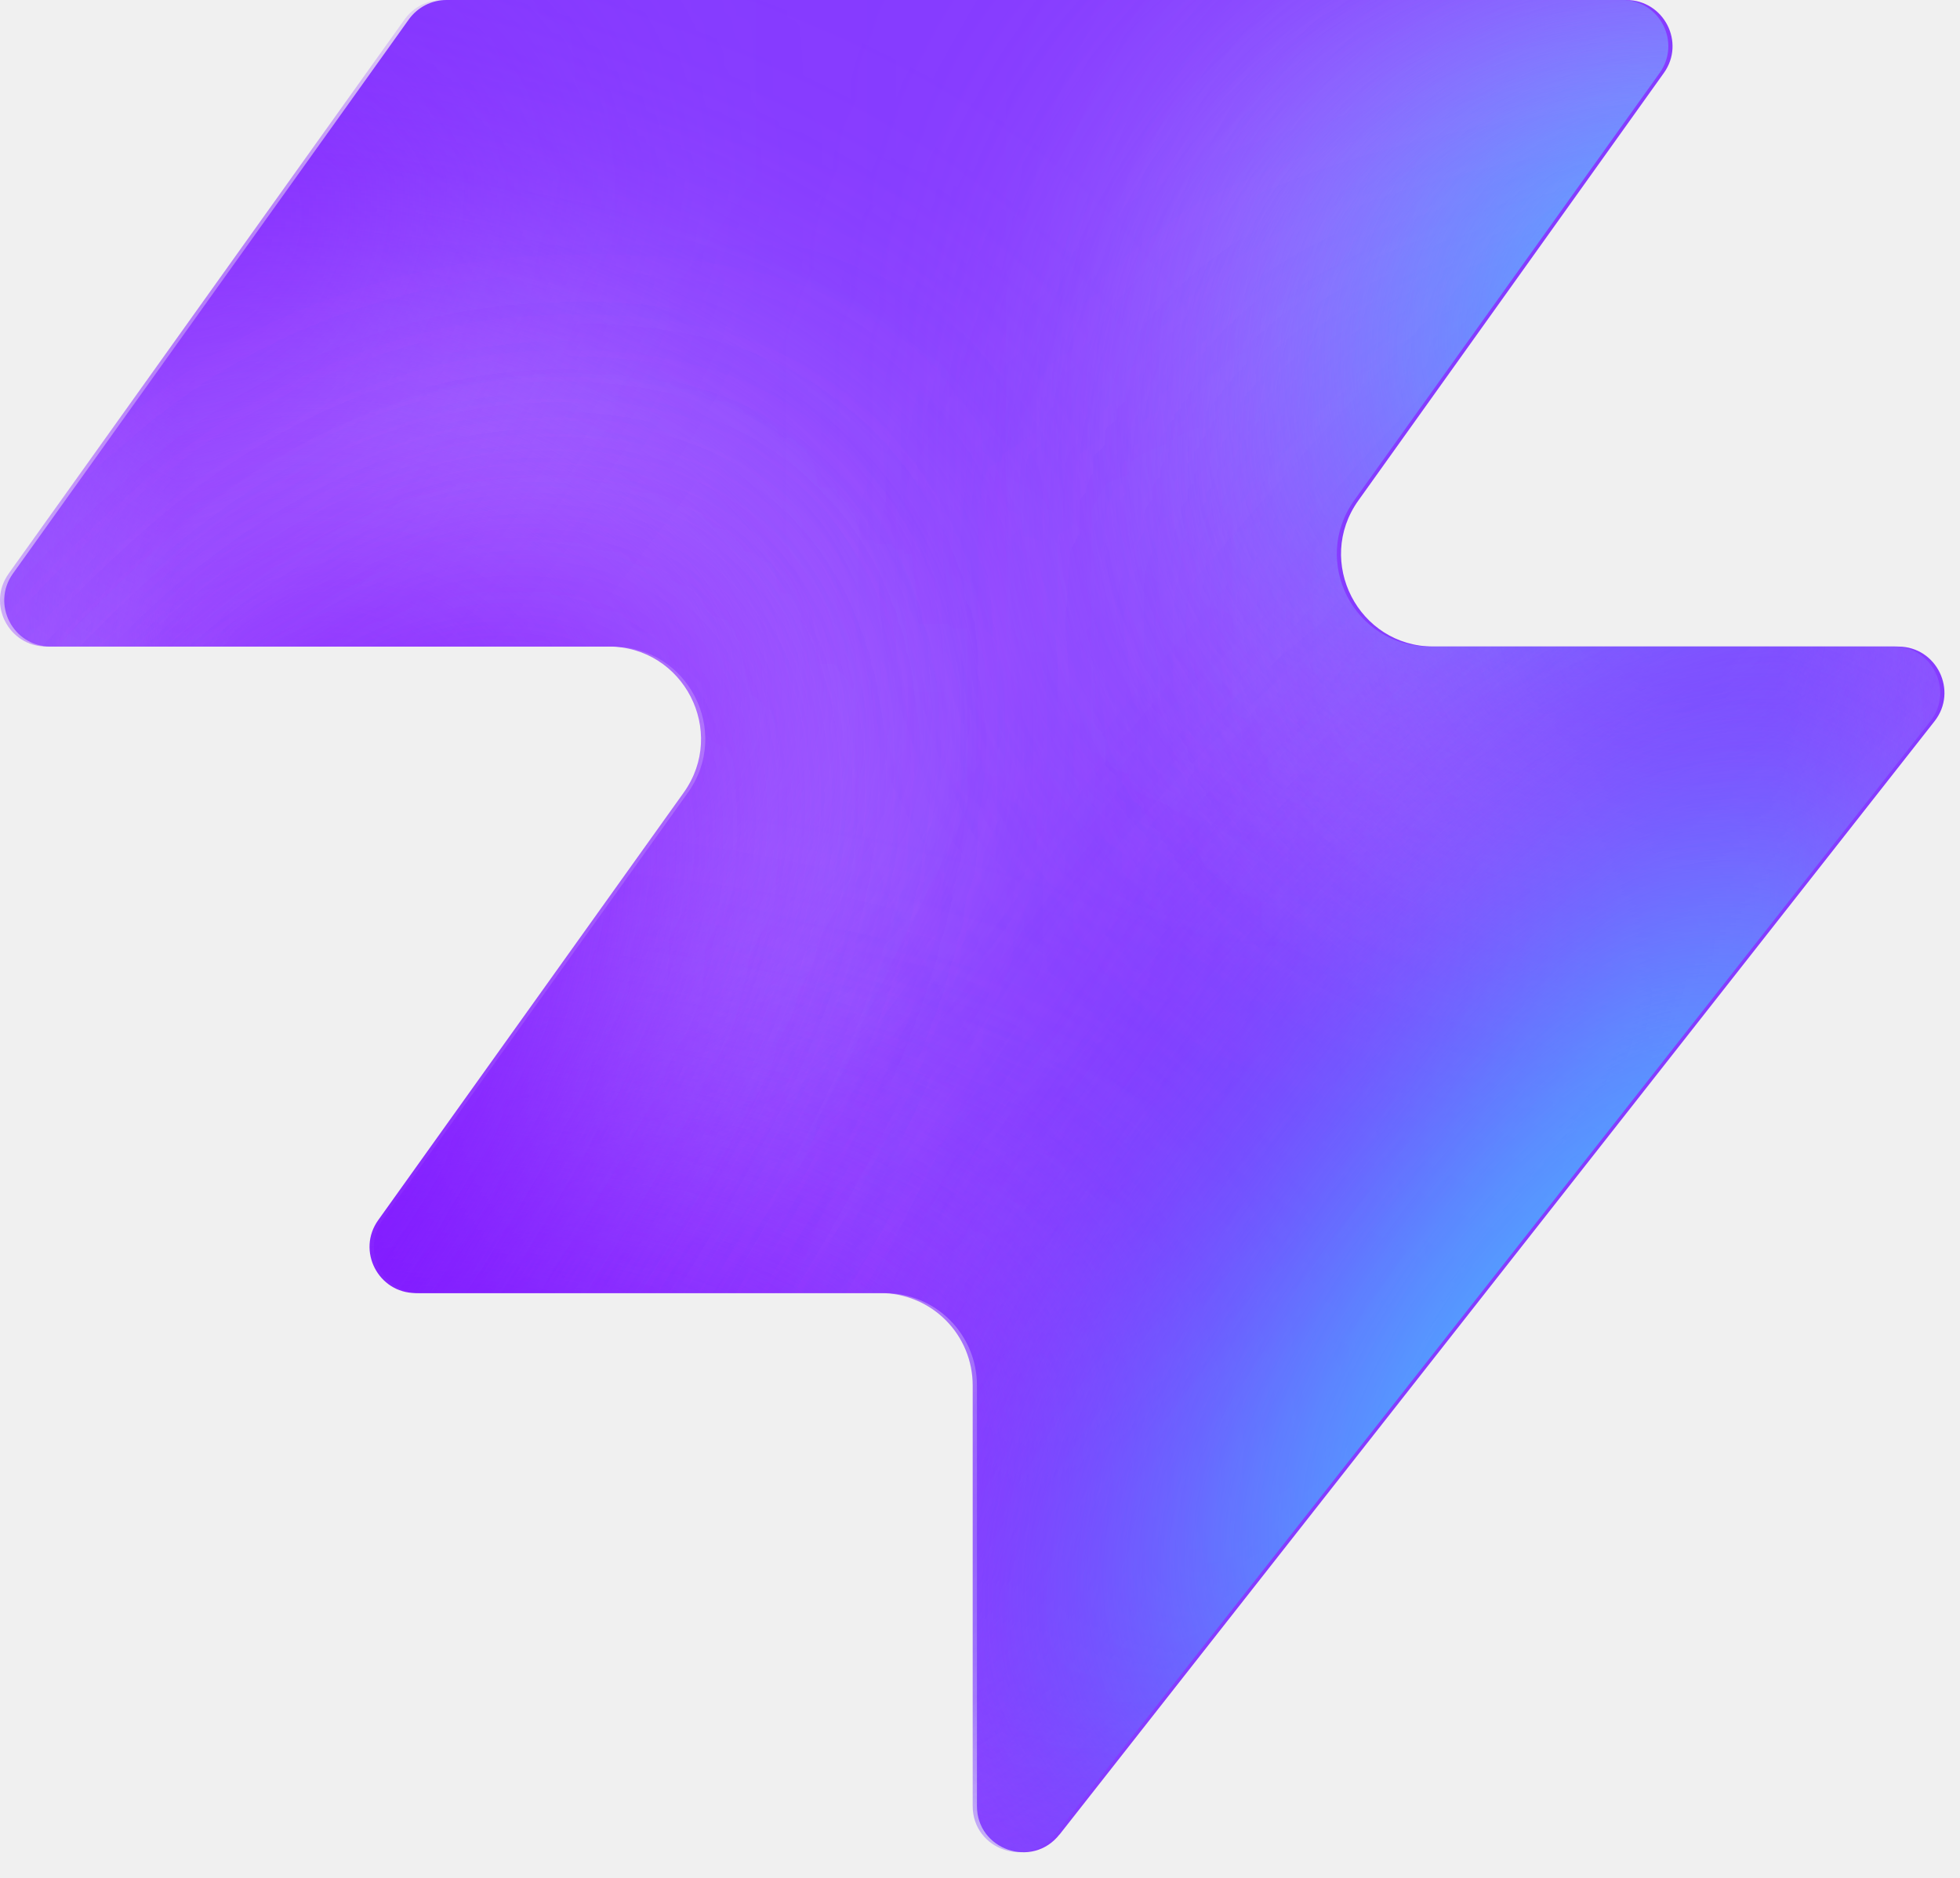
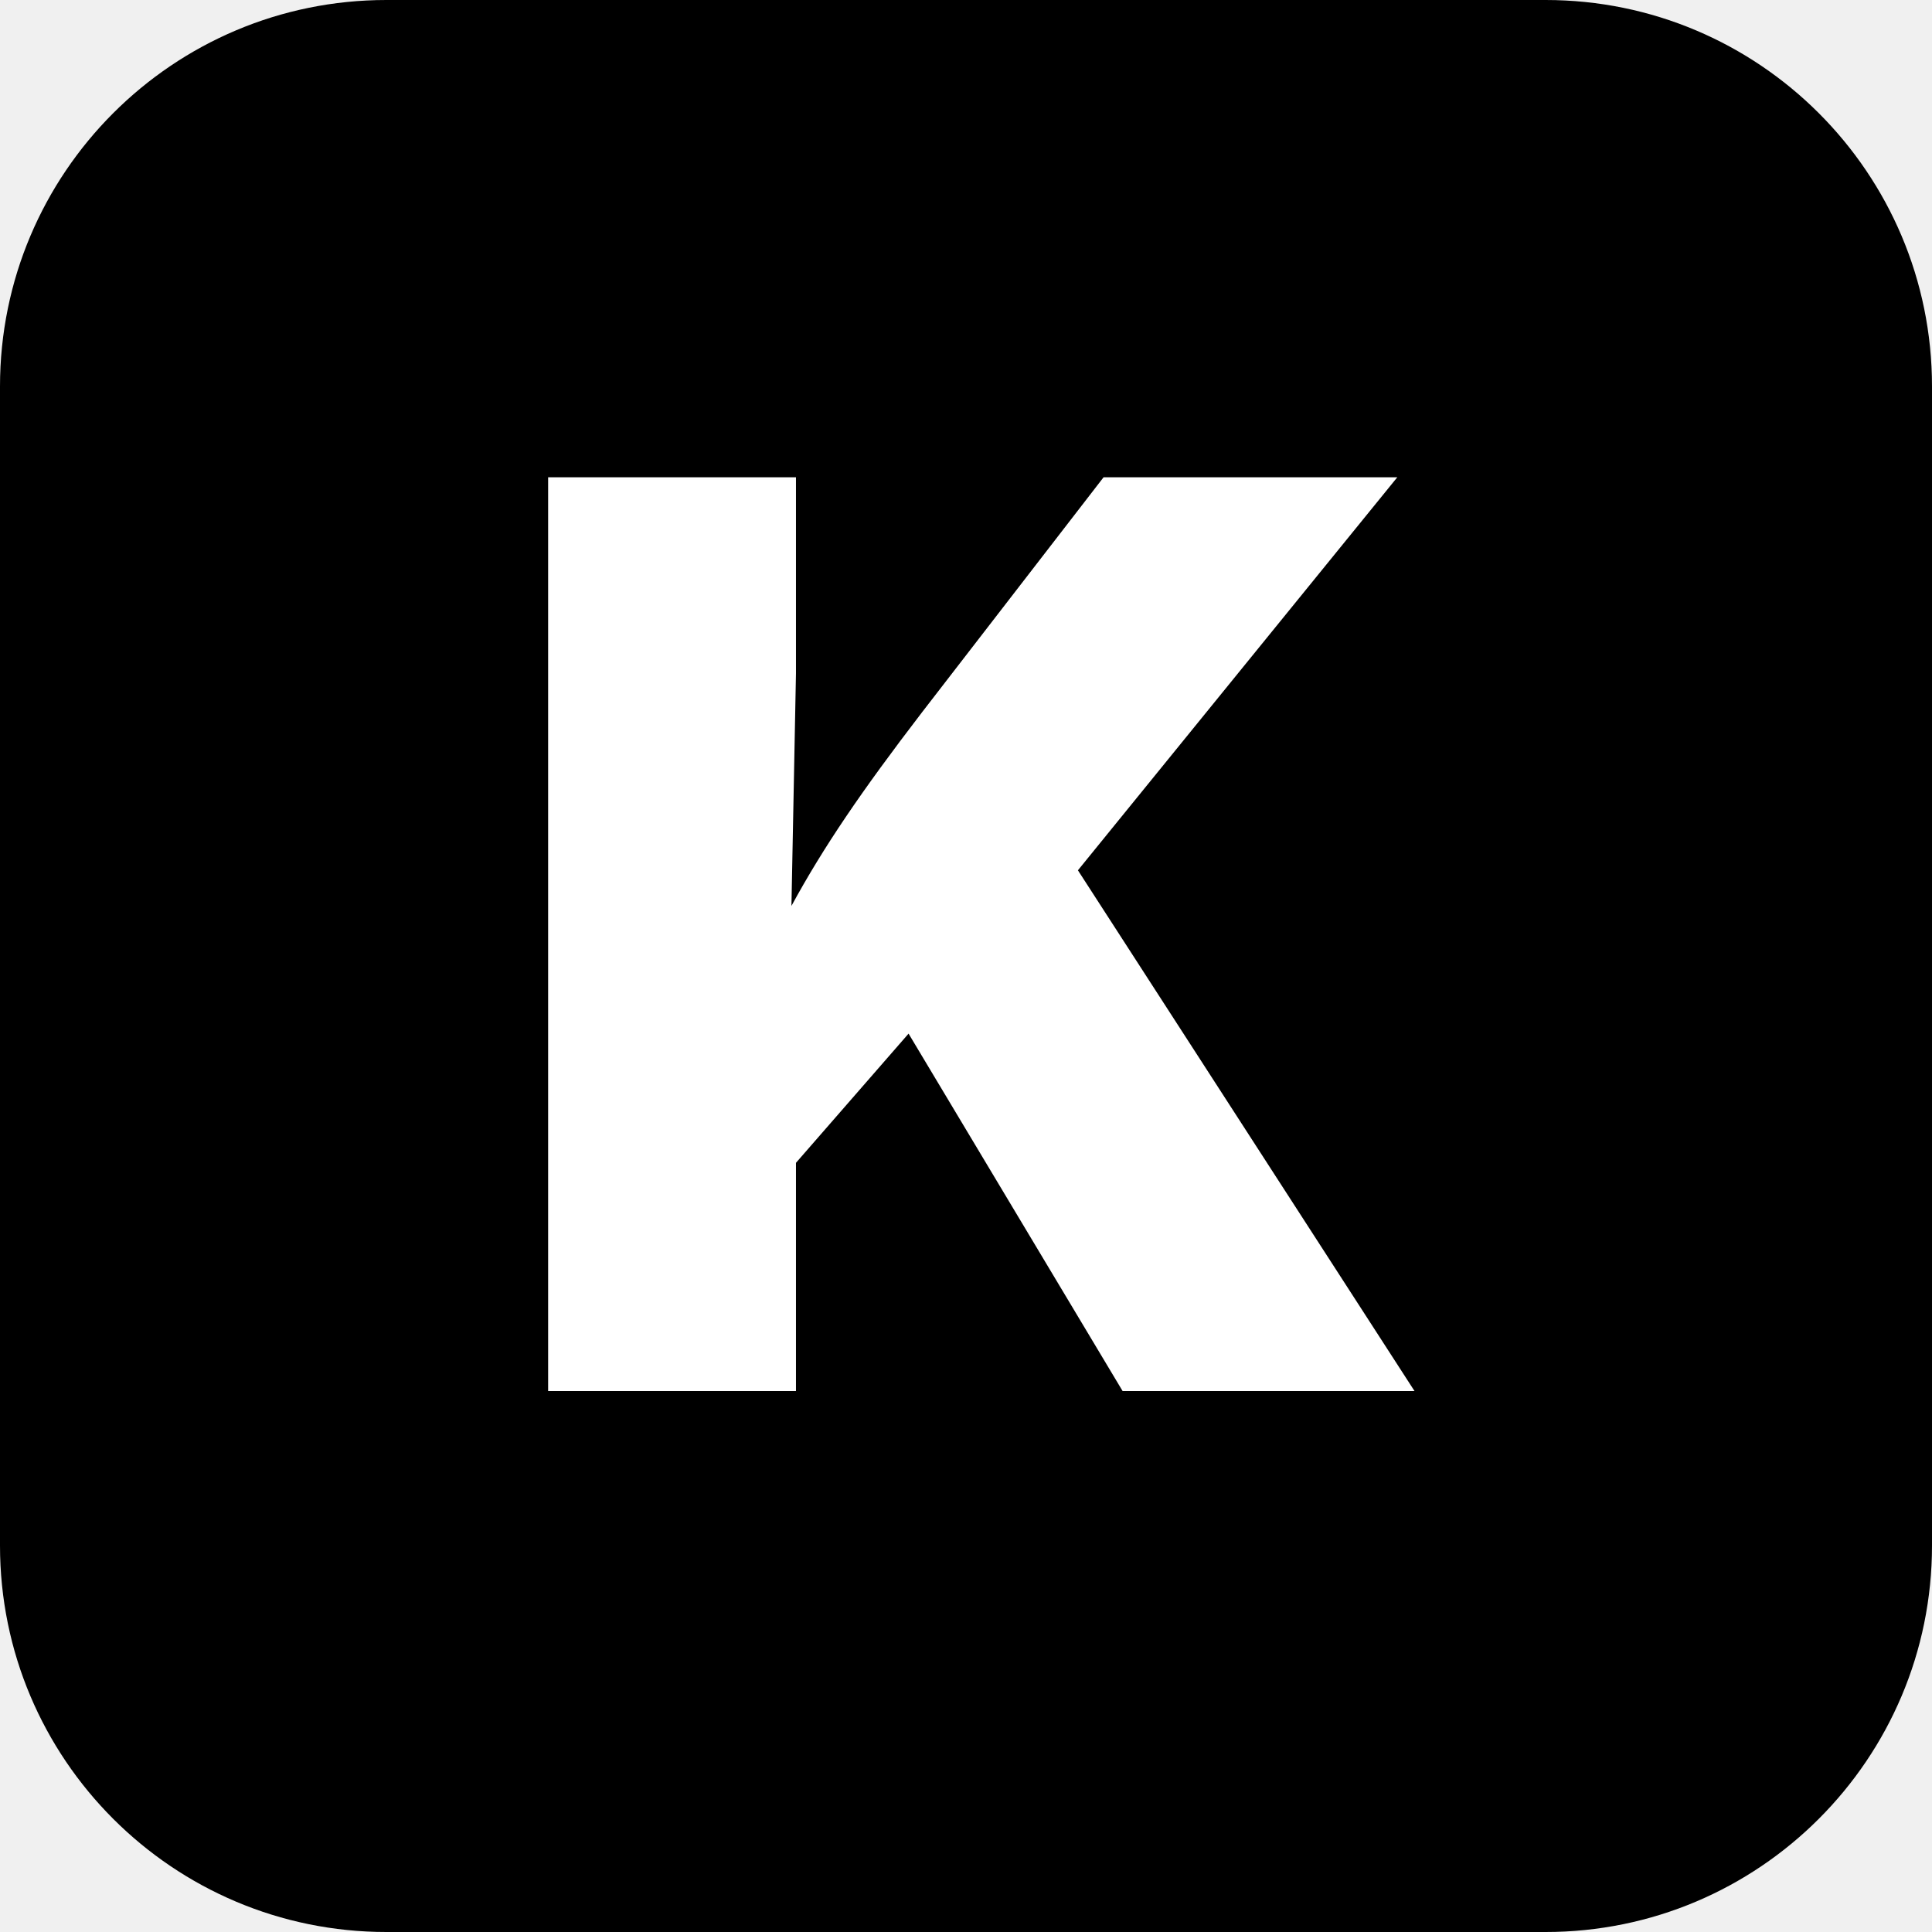
- <svg xmlns="http://www.w3.org/2000/svg" width="48" height="46" fill="none" viewBox="0 0 48 46">
-   <path fill="#863bff" d="M25.946 44.938c-.664.845-2.021.375-2.021-.698V33.937a2.26 2.26 0 0 0-2.262-2.262H10.287c-.92 0-1.456-1.04-.92-1.788l7.48-10.471c1.07-1.497 0-3.578-1.842-3.578H1.237c-.92 0-1.456-1.04-.92-1.788L10.013.474c.214-.297.556-.474.92-.474h28.894c.92 0 1.456 1.04.92 1.788l-7.48 10.471c-1.07 1.498 0 3.579 1.842 3.579h11.377c.943 0 1.473 1.088.89 1.83L25.947 44.94z" style="fill:#863bff;fill:color(display-p3 .525 .23 1);fill-opacity:1" />
-   <mask id="a" width="48" height="46" x="0" y="0" maskUnits="userSpaceOnUse" style="mask-type:alpha">
-     <path fill="#000" d="M25.842 44.938c-.664.844-2.021.375-2.021-.698V33.937a2.26 2.26 0 0 0-2.262-2.262H10.183c-.92 0-1.456-1.04-.92-1.788l7.48-10.471c1.07-1.498 0-3.579-1.842-3.579H1.133c-.92 0-1.456-1.04-.92-1.787L9.91.473c.214-.297.556-.474.92-.474h28.894c.92 0 1.456 1.04.92 1.788l-7.48 10.471c-1.07 1.498 0 3.578 1.842 3.578h11.377c.943 0 1.473 1.088.89 1.832L25.843 44.94z" style="fill:#000;fill-opacity:1" />
-   </mask>
-   <g mask="url(#a)">
-     <g filter="url(#b)">
-       <ellipse cx="5.508" cy="14.704" fill="#ede6ff" rx="5.508" ry="14.704" style="fill:#ede6ff;fill:color(display-p3 .927 .903 1);fill-opacity:1" transform="matrix(.00324 1 1 -.00324 -4.47 31.516)" />
-     </g>
-     <g filter="url(#c)">
-       <ellipse cx="10.399" cy="29.851" fill="#ede6ff" rx="10.399" ry="29.851" style="fill:#ede6ff;fill:color(display-p3 .927 .903 1);fill-opacity:1" transform="matrix(.00324 1 1 -.00324 -39.328 7.883)" />
-     </g>
-     <g filter="url(#d)">
-       <ellipse cx="5.508" cy="30.487" fill="#7e14ff" rx="5.508" ry="30.487" style="fill:#7e14ff;fill:color(display-p3 .492 .077 1);fill-opacity:1" transform="rotate(89.814 -25.913 -14.639)scale(1 -1)" />
-     </g>
-     <g filter="url(#e)">
-       <ellipse cx="5.508" cy="30.599" fill="#7e14ff" rx="5.508" ry="30.599" style="fill:#7e14ff;fill:color(display-p3 .492 .077 1);fill-opacity:1" transform="rotate(89.814 -32.644 -3.334)scale(1 -1)" />
-     </g>
-     <g filter="url(#f)">
-       <ellipse cx="5.508" cy="30.599" fill="#7e14ff" rx="5.508" ry="30.599" style="fill:#7e14ff;fill:color(display-p3 .492 .077 1);fill-opacity:1" transform="matrix(.00324 1 1 -.00324 -34.34 30.47)" />
-     </g>
-     <g filter="url(#g)">
-       <ellipse cx="14.072" cy="22.078" fill="#ede6ff" rx="14.072" ry="22.078" style="fill:#ede6ff;fill:color(display-p3 .927 .903 1);fill-opacity:1" transform="rotate(93.35 24.506 48.493)scale(-1 1)" />
-     </g>
-     <g filter="url(#h)">
-       <ellipse cx="3.47" cy="21.501" fill="#7e14ff" rx="3.47" ry="21.501" style="fill:#7e14ff;fill:color(display-p3 .492 .077 1);fill-opacity:1" transform="rotate(89.009 28.708 47.59)scale(-1 1)" />
-     </g>
-     <g filter="url(#i)">
-       <ellipse cx="3.47" cy="21.501" fill="#7e14ff" rx="3.47" ry="21.501" style="fill:#7e14ff;fill:color(display-p3 .492 .077 1);fill-opacity:1" transform="rotate(89.009 28.708 47.59)scale(-1 1)" />
-     </g>
-     <g filter="url(#j)">
-       <ellipse cx=".387" cy="8.972" fill="#7e14ff" rx="4.407" ry="29.108" style="fill:#7e14ff;fill:color(display-p3 .492 .077 1);fill-opacity:1" transform="rotate(39.51 .387 8.972)" />
-     </g>
-     <g filter="url(#k)">
-       <ellipse cx="47.523" cy="-6.092" fill="#7e14ff" rx="4.407" ry="29.108" style="fill:#7e14ff;fill:color(display-p3 .492 .077 1);fill-opacity:1" transform="rotate(37.892 47.523 -6.092)" />
-     </g>
-     <g filter="url(#l)">
-       <ellipse cx="41.412" cy="6.333" fill="#47bfff" rx="5.971" ry="9.665" style="fill:#47bfff;fill:color(display-p3 .28 .748 1);fill-opacity:1" transform="rotate(37.892 41.412 6.333)" />
-     </g>
-     <g filter="url(#m)">
-       <ellipse cx="-1.879" cy="38.332" fill="#7e14ff" rx="4.407" ry="29.108" style="fill:#7e14ff;fill:color(display-p3 .492 .077 1);fill-opacity:1" transform="rotate(37.892 -1.88 38.332)" />
-     </g>
-     <g filter="url(#n)">
-       <ellipse cx="-1.879" cy="38.332" fill="#7e14ff" rx="4.407" ry="29.108" style="fill:#7e14ff;fill:color(display-p3 .492 .077 1);fill-opacity:1" transform="rotate(37.892 -1.88 38.332)" />
-     </g>
-     <g filter="url(#o)">
-       <ellipse cx="35.651" cy="29.907" fill="#7e14ff" rx="4.407" ry="29.108" style="fill:#7e14ff;fill:color(display-p3 .492 .077 1);fill-opacity:1" transform="rotate(37.892 35.651 29.907)" />
-     </g>
-     <g filter="url(#p)">
-       <ellipse cx="38.418" cy="32.4" fill="#47bfff" rx="5.971" ry="15.297" style="fill:#47bfff;fill:color(display-p3 .28 .748 1);fill-opacity:1" transform="rotate(37.892 38.418 32.4)" />
-     </g>
-   </g>
-   <defs>
-     <filter id="b" width="60.045" height="41.654" x="-19.77" y="16.149" color-interpolation-filters="sRGB" filterUnits="userSpaceOnUse">
-       <feFlood flood-opacity="0" result="BackgroundImageFix" />
-       <feBlend in="SourceGraphic" in2="BackgroundImageFix" result="shape" />
-       <feGaussianBlur result="effect1_foregroundBlur_2002_17158" stdDeviation="7.659" />
-     </filter>
-     <filter id="c" width="90.34" height="51.437" x="-54.613" y="-7.533" color-interpolation-filters="sRGB" filterUnits="userSpaceOnUse">
-       <feFlood flood-opacity="0" result="BackgroundImageFix" />
-       <feBlend in="SourceGraphic" in2="BackgroundImageFix" result="shape" />
-       <feGaussianBlur result="effect1_foregroundBlur_2002_17158" stdDeviation="7.659" />
-     </filter>
-     <filter id="d" width="79.355" height="29.4" x="-49.64" y="2.03" color-interpolation-filters="sRGB" filterUnits="userSpaceOnUse">
-       <feFlood flood-opacity="0" result="BackgroundImageFix" />
-       <feBlend in="SourceGraphic" in2="BackgroundImageFix" result="shape" />
-       <feGaussianBlur result="effect1_foregroundBlur_2002_17158" stdDeviation="4.596" />
-     </filter>
-     <filter id="e" width="79.579" height="29.4" x="-45.045" y="20.029" color-interpolation-filters="sRGB" filterUnits="userSpaceOnUse">
-       <feFlood flood-opacity="0" result="BackgroundImageFix" />
-       <feBlend in="SourceGraphic" in2="BackgroundImageFix" result="shape" />
-       <feGaussianBlur result="effect1_foregroundBlur_2002_17158" stdDeviation="4.596" />
-     </filter>
-     <filter id="f" width="79.579" height="29.4" x="-43.513" y="21.178" color-interpolation-filters="sRGB" filterUnits="userSpaceOnUse">
-       <feFlood flood-opacity="0" result="BackgroundImageFix" />
-       <feBlend in="SourceGraphic" in2="BackgroundImageFix" result="shape" />
-       <feGaussianBlur result="effect1_foregroundBlur_2002_17158" stdDeviation="4.596" />
-     </filter>
-     <filter id="g" width="74.749" height="58.852" x="15.756" y="-17.901" color-interpolation-filters="sRGB" filterUnits="userSpaceOnUse">
-       <feFlood flood-opacity="0" result="BackgroundImageFix" />
-       <feBlend in="SourceGraphic" in2="BackgroundImageFix" result="shape" />
-       <feGaussianBlur result="effect1_foregroundBlur_2002_17158" stdDeviation="7.659" />
-     </filter>
-     <filter id="h" width="61.377" height="25.362" x="23.548" y="2.284" color-interpolation-filters="sRGB" filterUnits="userSpaceOnUse">
-       <feFlood flood-opacity="0" result="BackgroundImageFix" />
-       <feBlend in="SourceGraphic" in2="BackgroundImageFix" result="shape" />
-       <feGaussianBlur result="effect1_foregroundBlur_2002_17158" stdDeviation="4.596" />
-     </filter>
-     <filter id="i" width="61.377" height="25.362" x="23.548" y="2.284" color-interpolation-filters="sRGB" filterUnits="userSpaceOnUse">
-       <feFlood flood-opacity="0" result="BackgroundImageFix" />
-       <feBlend in="SourceGraphic" in2="BackgroundImageFix" result="shape" />
-       <feGaussianBlur result="effect1_foregroundBlur_2002_17158" stdDeviation="4.596" />
-     </filter>
-     <filter id="j" width="56.045" height="63.649" x="-27.636" y="-22.853" color-interpolation-filters="sRGB" filterUnits="userSpaceOnUse">
-       <feFlood flood-opacity="0" result="BackgroundImageFix" />
-       <feBlend in="SourceGraphic" in2="BackgroundImageFix" result="shape" />
-       <feGaussianBlur result="effect1_foregroundBlur_2002_17158" stdDeviation="4.596" />
-     </filter>
-     <filter id="k" width="54.814" height="64.646" x="20.116" y="-38.415" color-interpolation-filters="sRGB" filterUnits="userSpaceOnUse">
-       <feFlood flood-opacity="0" result="BackgroundImageFix" />
-       <feBlend in="SourceGraphic" in2="BackgroundImageFix" result="shape" />
-       <feGaussianBlur result="effect1_foregroundBlur_2002_17158" stdDeviation="4.596" />
-     </filter>
-     <filter id="l" width="33.541" height="35.313" x="24.641" y="-11.323" color-interpolation-filters="sRGB" filterUnits="userSpaceOnUse">
-       <feFlood flood-opacity="0" result="BackgroundImageFix" />
-       <feBlend in="SourceGraphic" in2="BackgroundImageFix" result="shape" />
-       <feGaussianBlur result="effect1_foregroundBlur_2002_17158" stdDeviation="4.596" />
-     </filter>
-     <filter id="m" width="54.814" height="64.646" x="-29.286" y="6.009" color-interpolation-filters="sRGB" filterUnits="userSpaceOnUse">
-       <feFlood flood-opacity="0" result="BackgroundImageFix" />
-       <feBlend in="SourceGraphic" in2="BackgroundImageFix" result="shape" />
-       <feGaussianBlur result="effect1_foregroundBlur_2002_17158" stdDeviation="4.596" />
-     </filter>
-     <filter id="n" width="54.814" height="64.646" x="-29.286" y="6.009" color-interpolation-filters="sRGB" filterUnits="userSpaceOnUse">
-       <feFlood flood-opacity="0" result="BackgroundImageFix" />
-       <feBlend in="SourceGraphic" in2="BackgroundImageFix" result="shape" />
-       <feGaussianBlur result="effect1_foregroundBlur_2002_17158" stdDeviation="4.596" />
-     </filter>
-     <filter id="o" width="54.814" height="64.646" x="8.244" y="-2.416" color-interpolation-filters="sRGB" filterUnits="userSpaceOnUse">
-       <feFlood flood-opacity="0" result="BackgroundImageFix" />
-       <feBlend in="SourceGraphic" in2="BackgroundImageFix" result="shape" />
-       <feGaussianBlur result="effect1_foregroundBlur_2002_17158" stdDeviation="4.596" />
-     </filter>
-     <filter id="p" width="39.409" height="43.623" x="18.713" y="10.588" color-interpolation-filters="sRGB" filterUnits="userSpaceOnUse">
-       <feFlood flood-opacity="0" result="BackgroundImageFix" />
-       <feBlend in="SourceGraphic" in2="BackgroundImageFix" result="shape" />
-       <feGaussianBlur result="effect1_foregroundBlur_2002_17158" stdDeviation="4.596" />
-     </filter>
-   </defs>
+ <svg xmlns="http://www.w3.org/2000/svg" viewBox="0 0 100 100">
+   <rect width="100" height="100" fill="#000000" rx="20" />
+   <text x="50" y="72" font-family="system-ui, -apple-system, sans-serif" font-size="65" font-weight="900" fill="#ffffff" text-anchor="middle">K</text>
</svg>
